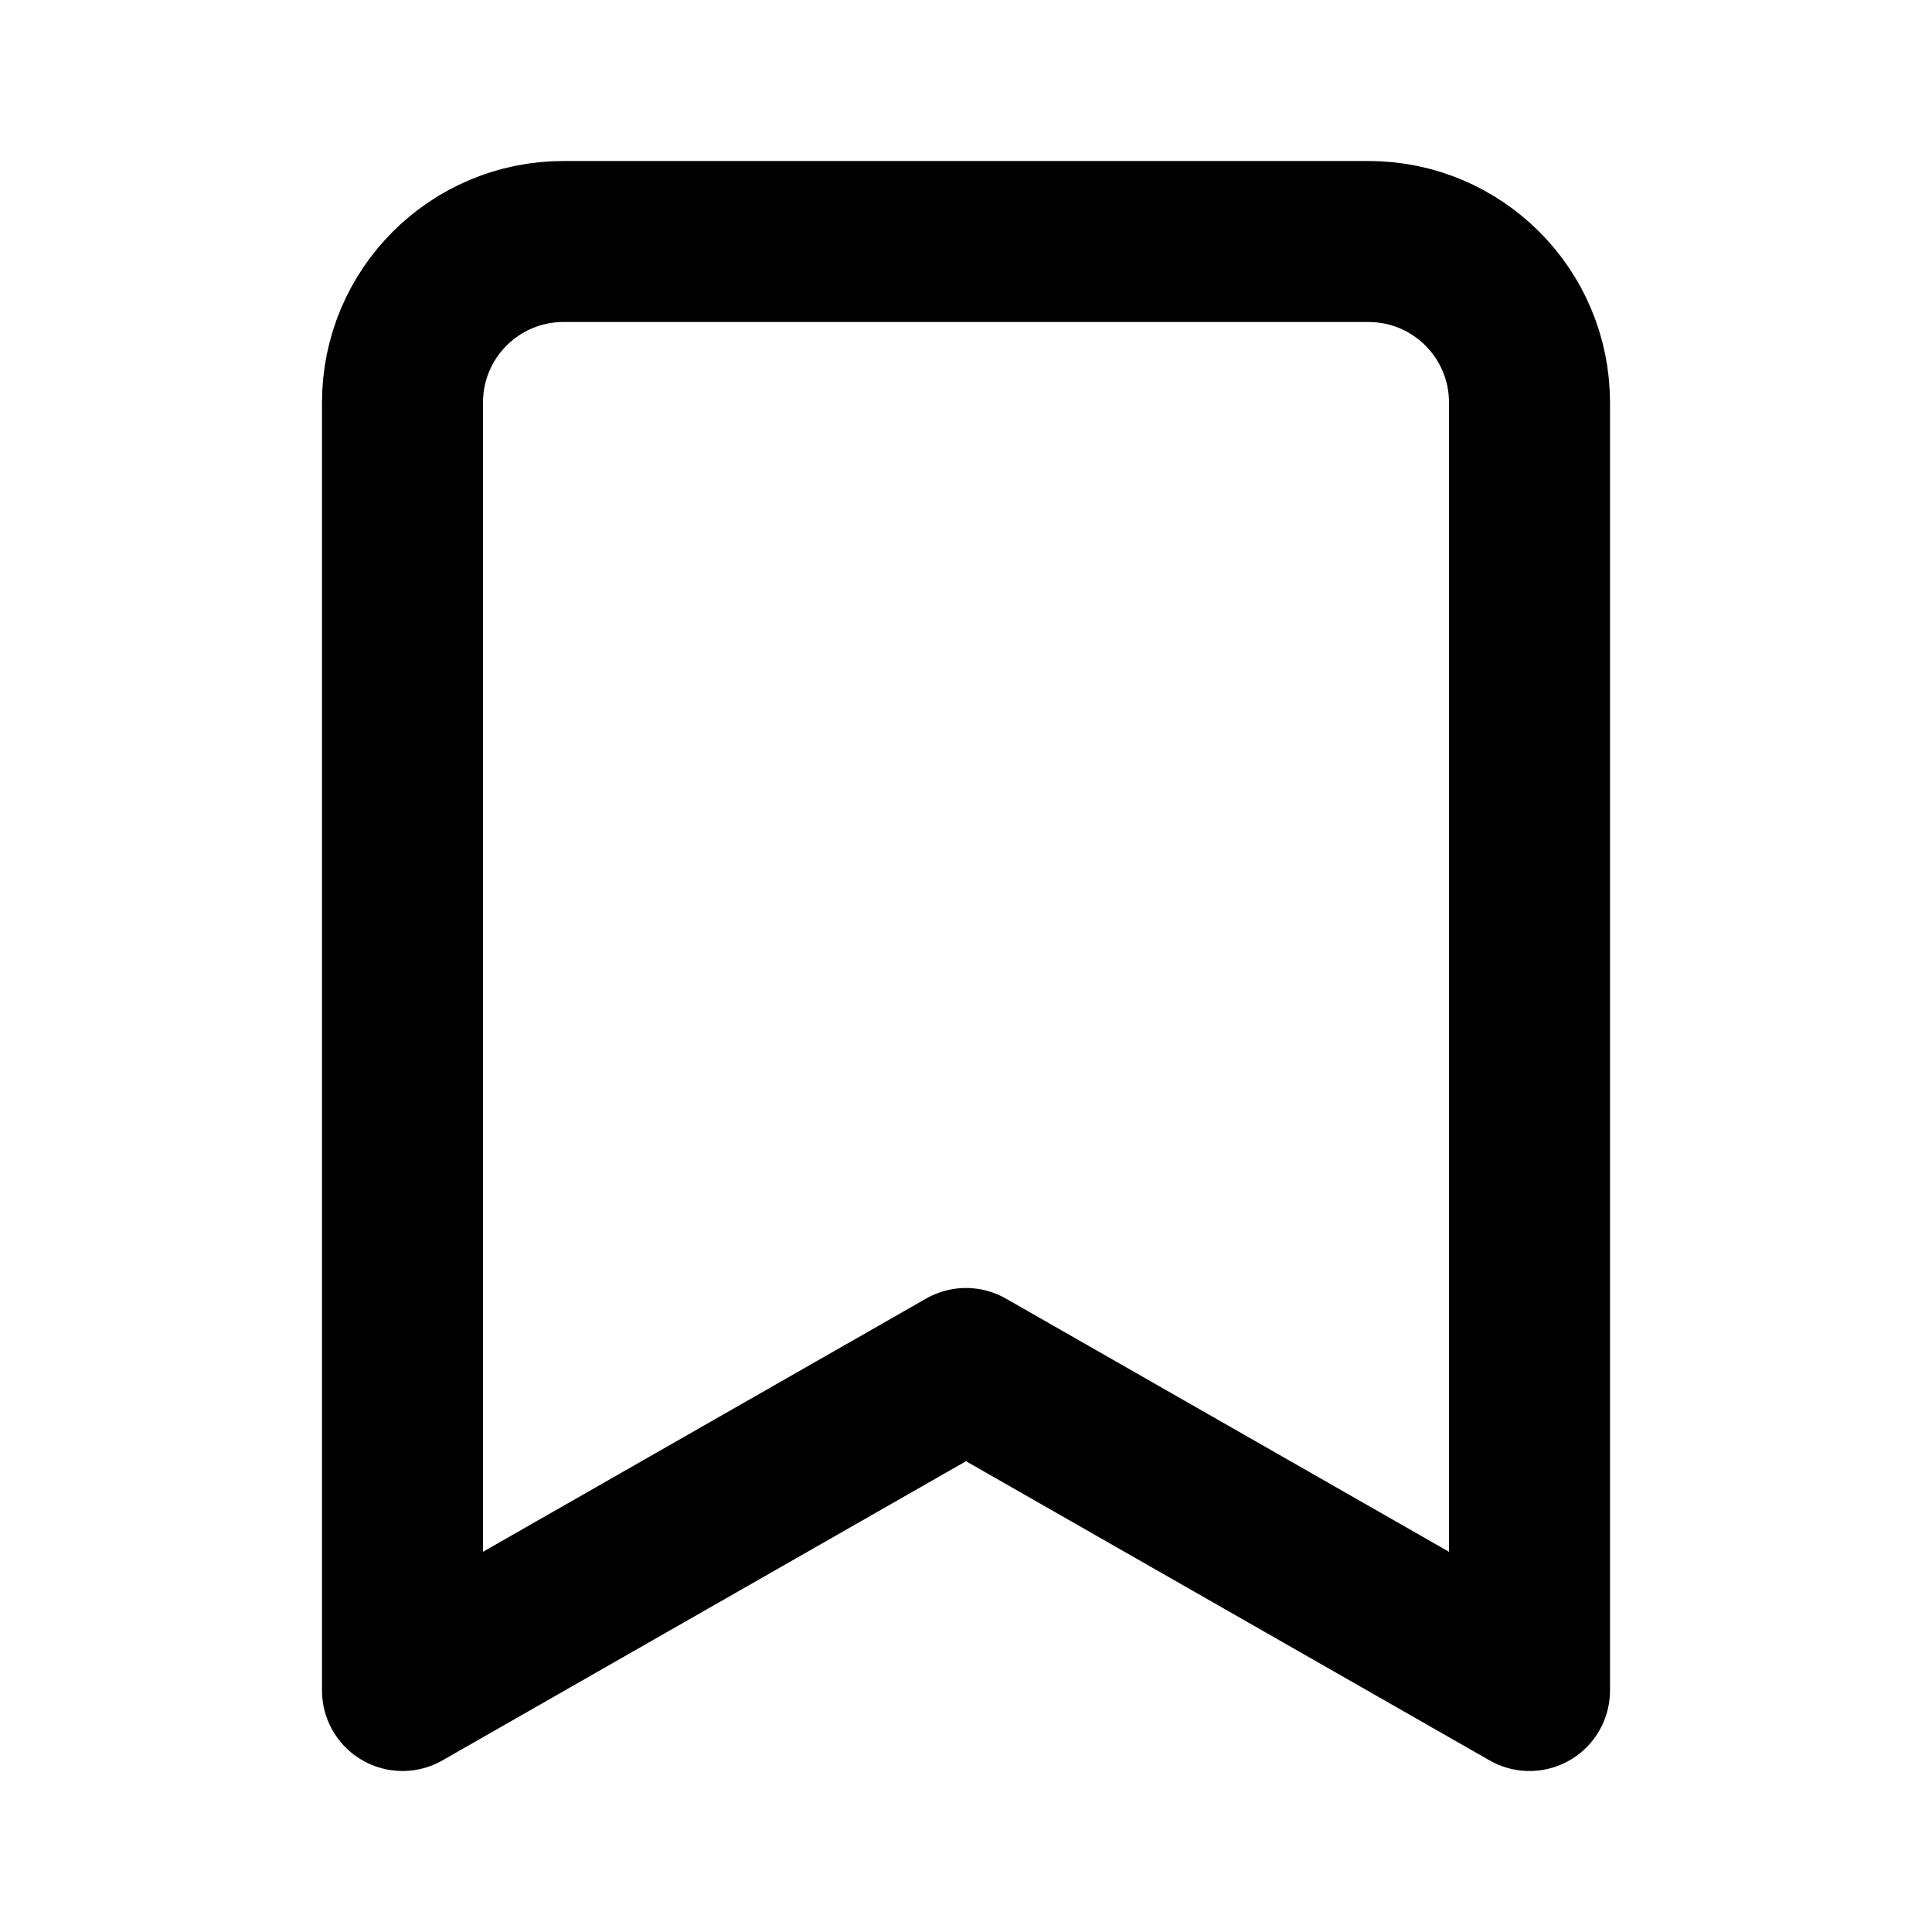
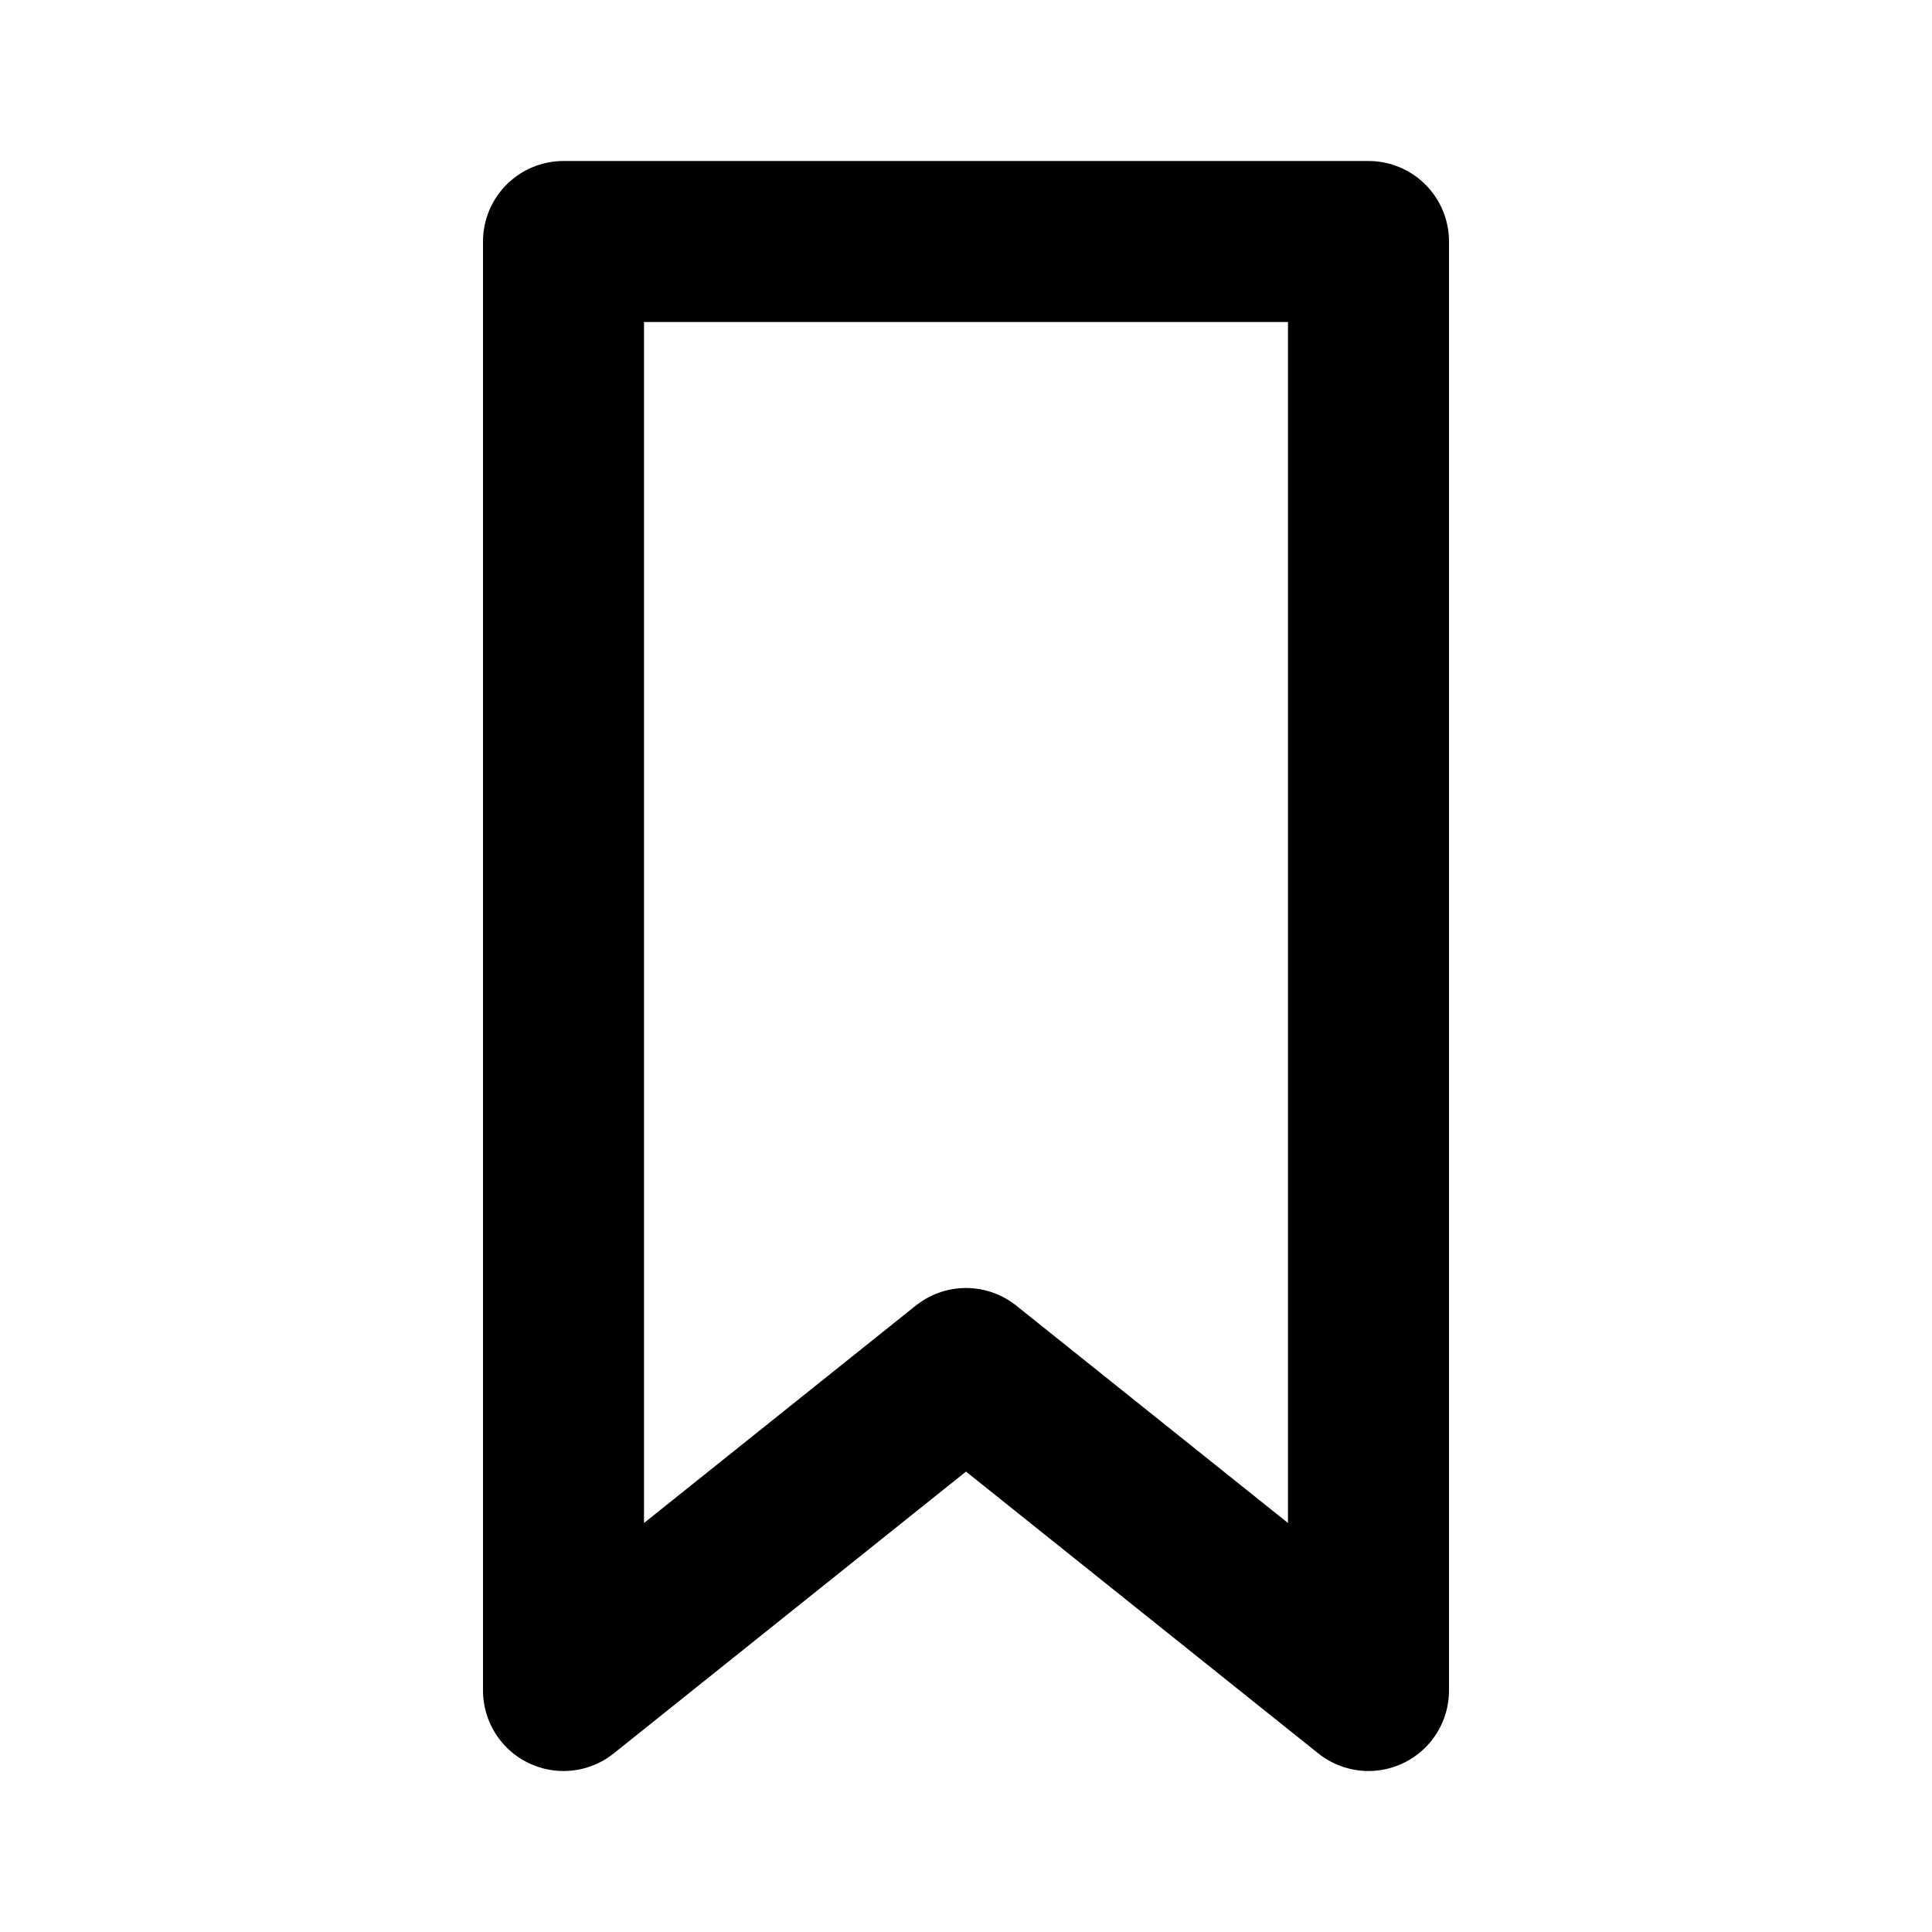
<svg xmlns="http://www.w3.org/2000/svg" width="24" height="24" viewBox="0 0 24 24" fill="none" stroke="currentColor" stroke-width="2" stroke-linecap="round" stroke-linejoin="round">
-   <path d="m19 21-7-4-7 4V5a2 2 0 0 1 2-2h10a2 2 0 0 1 2 2v16z" />
+   <path d="M7 3h10v18l-5-4-5 4Z" />
</svg>
